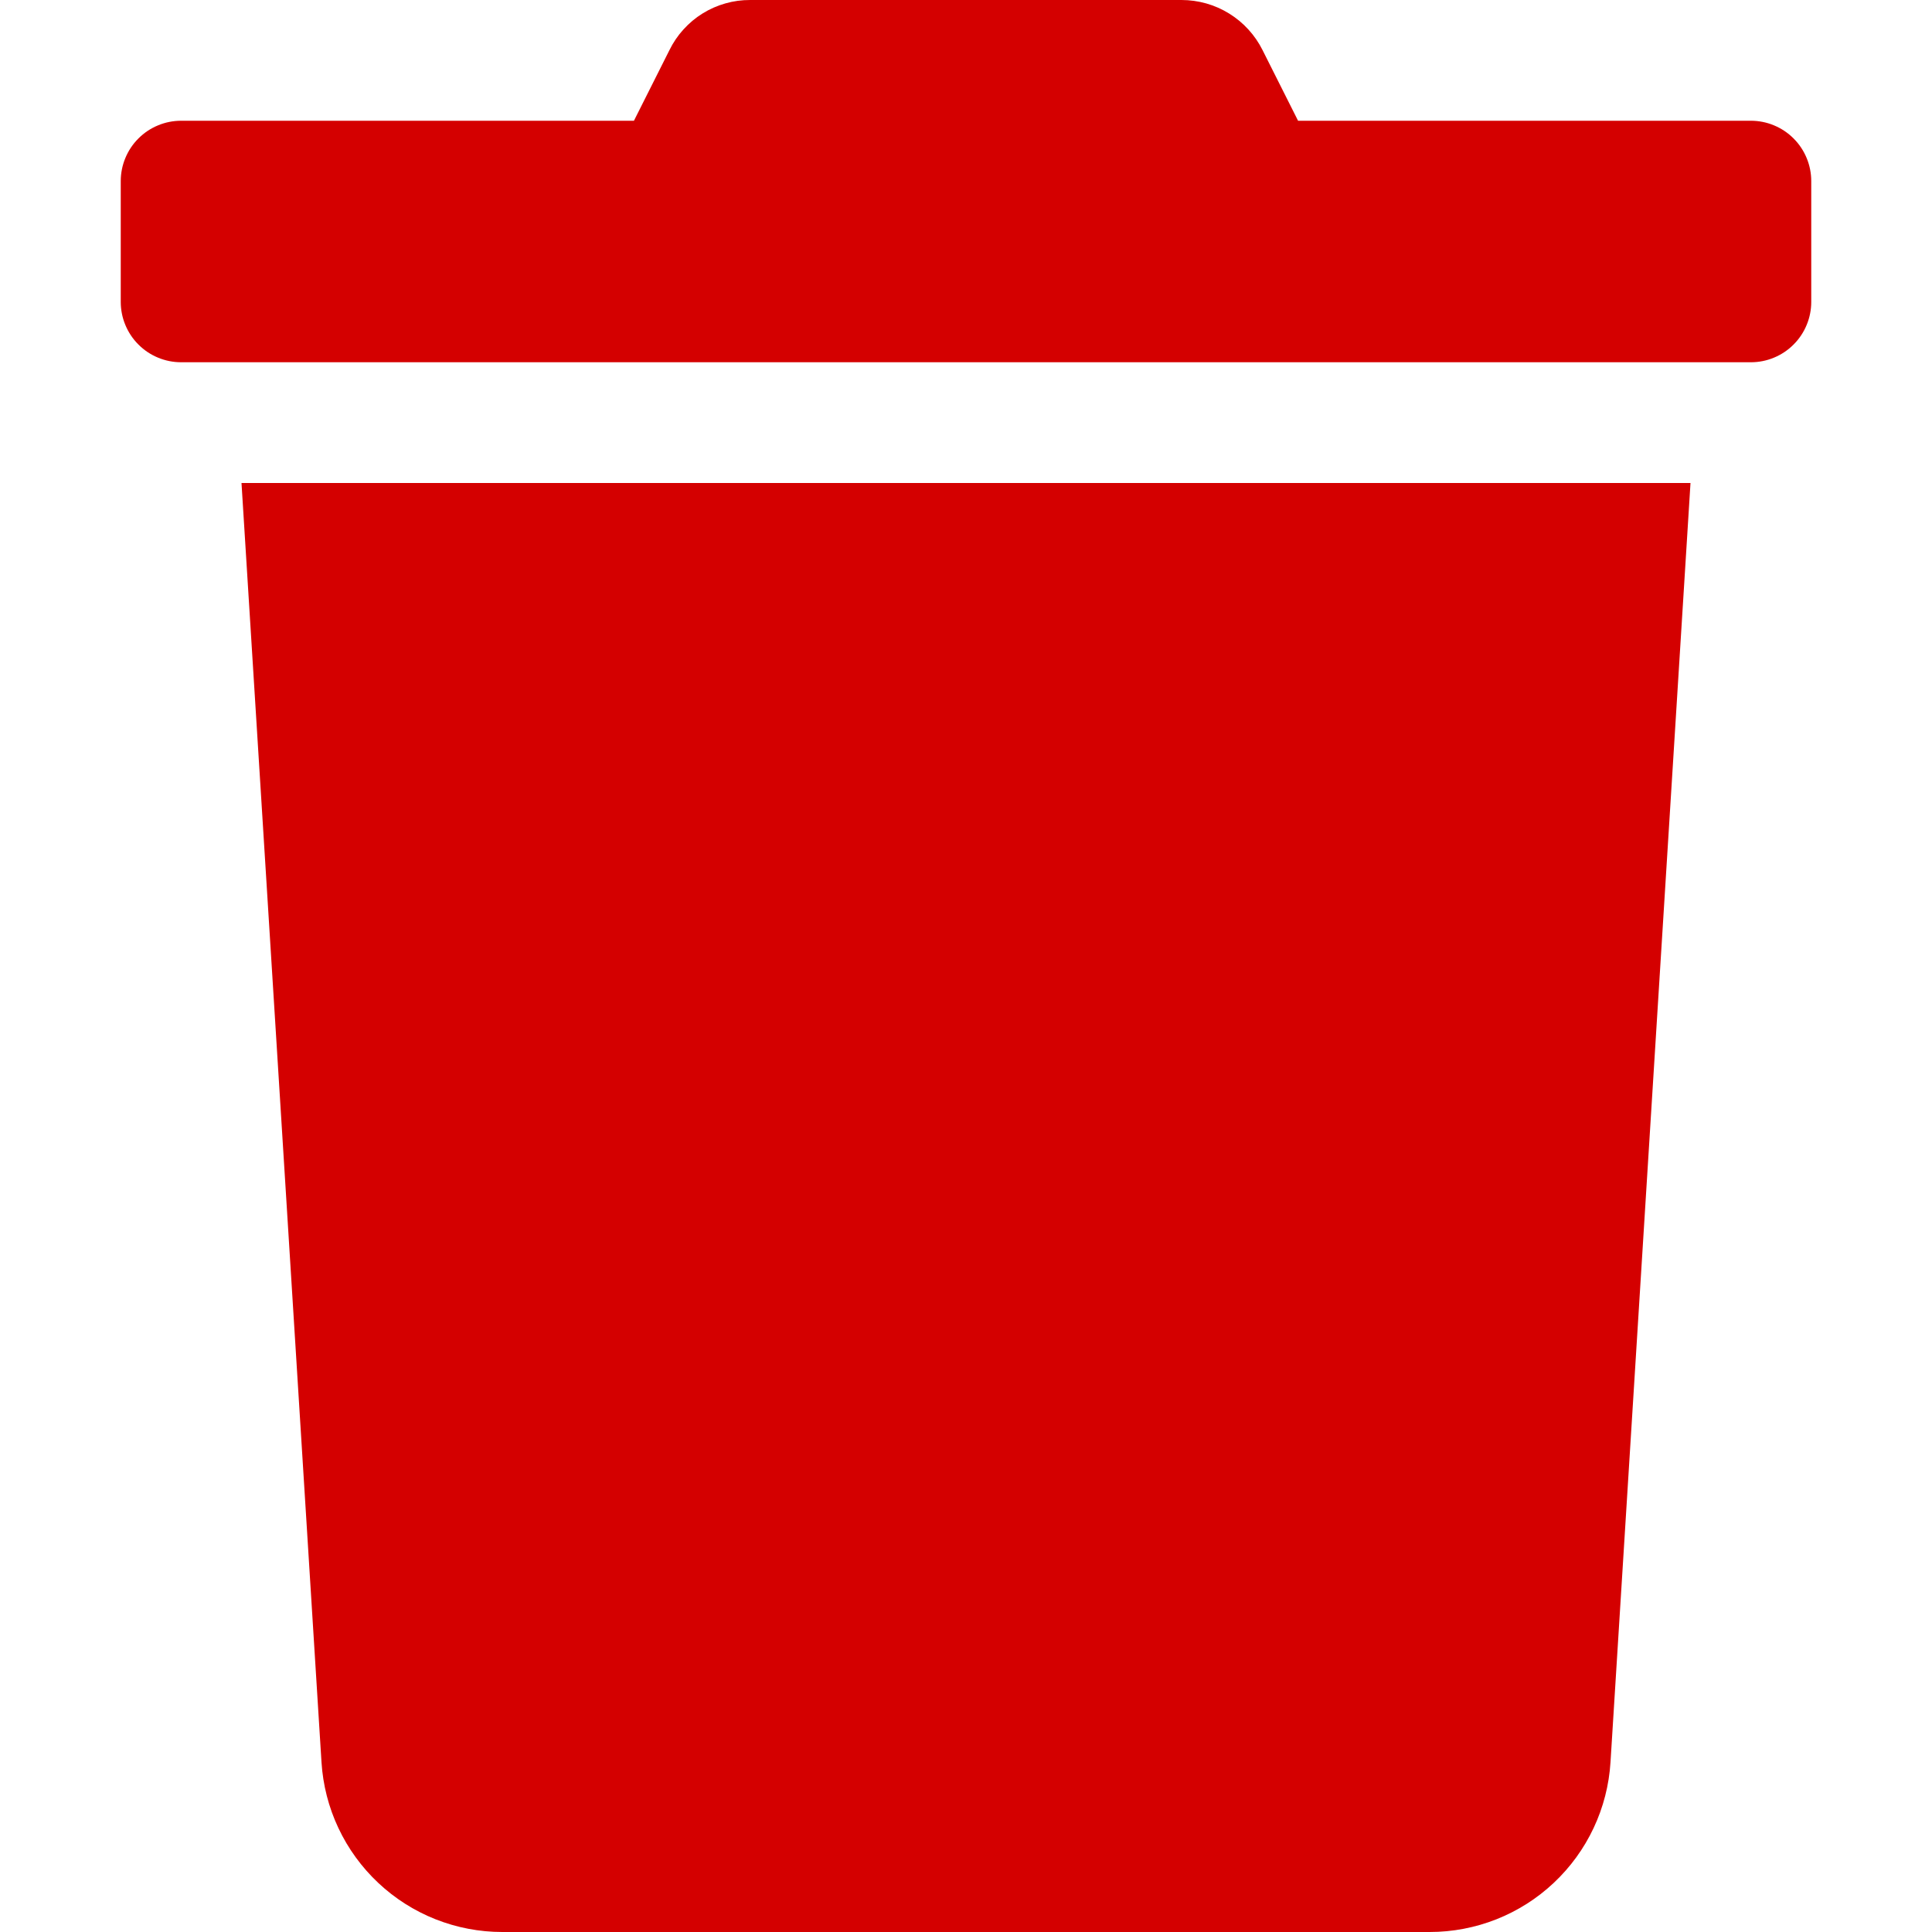
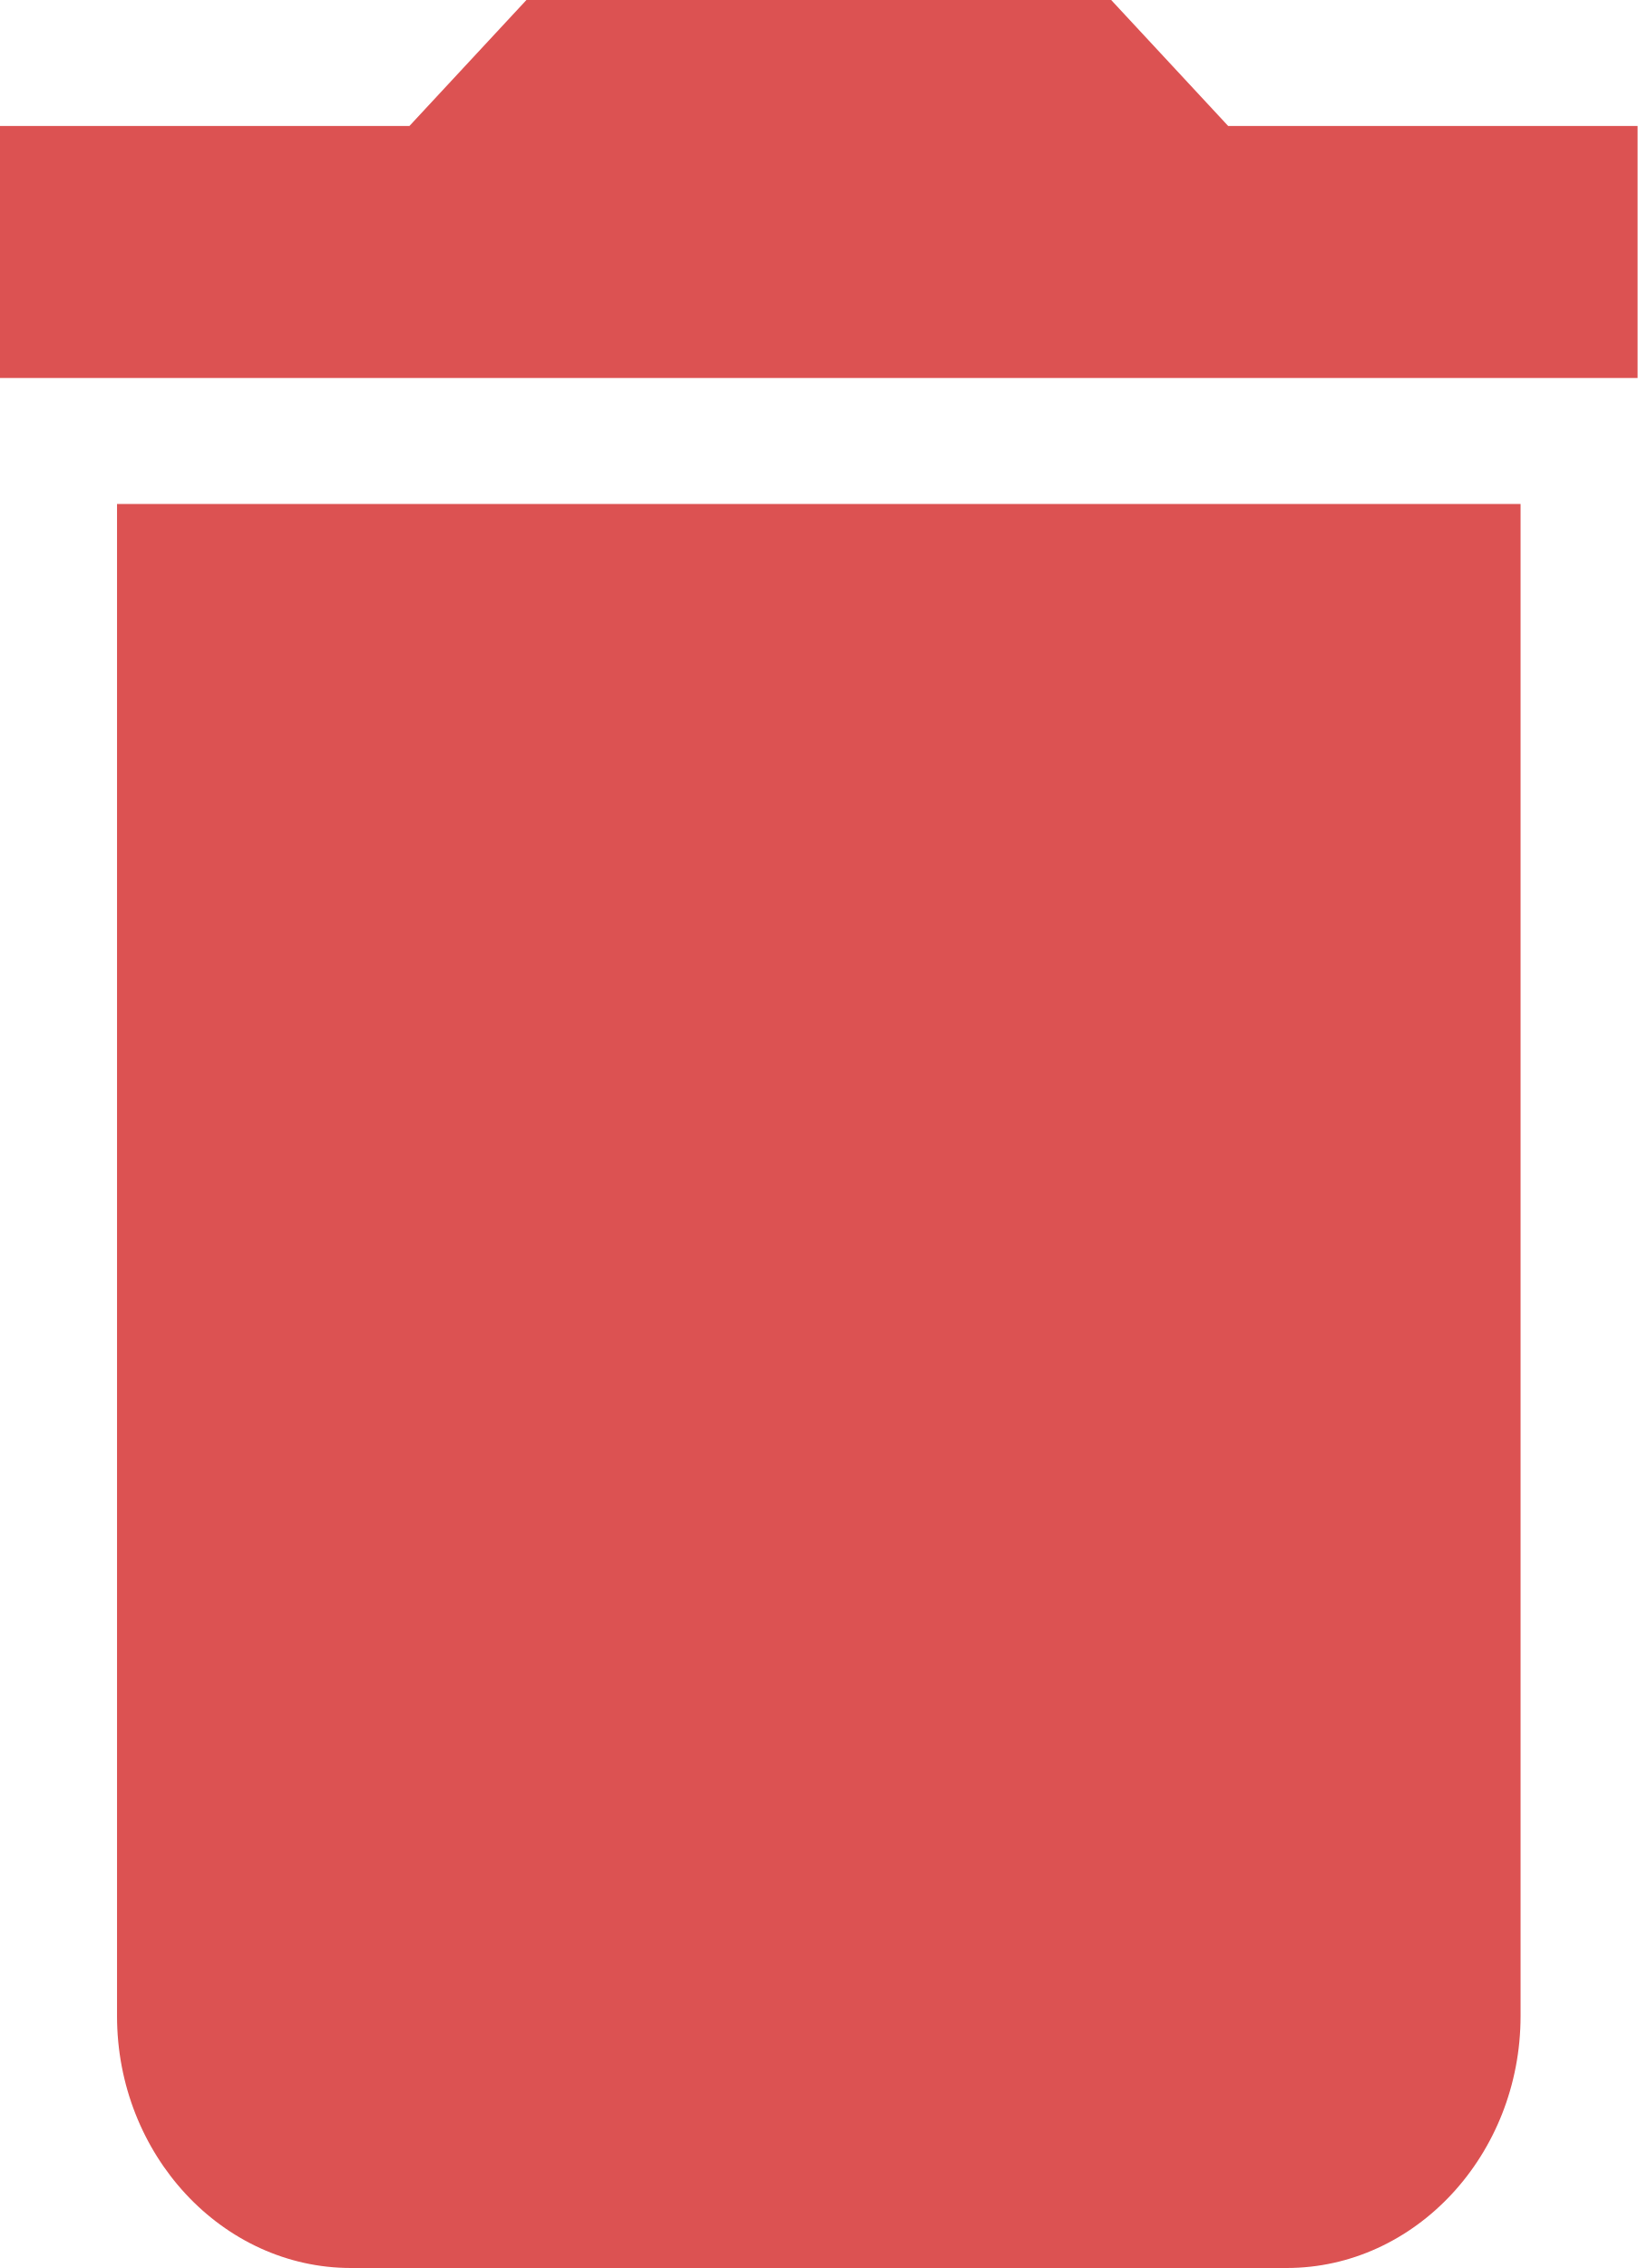
- <svg xmlns="http://www.w3.org/2000/svg" version="1.2" baseProfile="tiny-ps" viewBox="0 0 512 512" width="512" height="512">
-   <style>
- 		tspan { white-space:pre }
- 		.shp0 { fill: #d40000 } 
- 	</style>
-   <path id="Layer" class="shp0" d="M470.12 33.22C472.06 34.02 473.83 35.2 475.31 36.69C476.8 38.17 477.98 39.94 478.78 41.88C479.59 43.82 480 45.9 480 48L480 80C480 82.1 479.59 84.18 478.78 86.12C477.98 88.06 476.8 89.83 475.31 91.31C473.83 92.8 472.06 93.98 470.12 94.78C468.18 95.59 466.1 96 464 96L48 96C45.9 96 43.82 95.59 41.88 94.78C39.94 93.98 38.17 92.8 36.69 91.31C35.2 89.83 34.02 88.06 33.22 86.12C32.41 84.18 32 82.1 32 80L32 48C32 45.9 32.41 43.82 33.22 41.88C34.02 39.94 35.2 38.17 36.69 36.69C38.17 35.2 39.94 34.02 41.88 33.22C43.82 32.41 45.9 32 48 32L168 32L177.4 13.3C178.37 11.31 179.62 9.46 181.11 7.82C182.6 6.17 184.3 4.74 186.19 3.57C188.07 2.4 190.11 1.5 192.24 0.9C194.38 0.29 196.58 -0.01 198.8 0L313.1 0C315.32 0 317.53 0.31 319.67 0.91C321.81 1.52 323.85 2.42 325.74 3.59C327.63 4.76 329.35 6.18 330.85 7.83C332.35 9.47 333.61 11.31 334.6 13.3L344 32L464 32C466.1 32 468.18 32.41 470.12 33.22ZM64 128L448 128L426.8 467C426.42 473.04 424.91 478.95 422.33 484.43C419.76 489.9 416.17 494.84 411.76 498.98C407.35 503.13 402.2 506.4 396.57 508.63C390.95 510.85 384.95 512 378.9 512L133.1 512C127.05 512 121.05 510.85 115.43 508.63C109.8 506.4 104.65 503.13 100.24 498.98C95.83 494.84 92.24 489.9 89.67 484.43C87.09 478.95 85.58 473.04 85.2 467L64 128Z" />
+ <svg xmlns="http://www.w3.org/2000/svg" width="13" height="18" viewBox="0 0 13 18" fill="none">
+   <path d="M0.929 16C0.929 17.1 1.764 18 2.786 18H10.214C11.236 18 12.071 17.1 12.071 16V4H0.929V16ZM13 1H9.75L8.821 0H4.179L3.25 1H0V3H13V1Z" fill="#DC5252" />
</svg>
